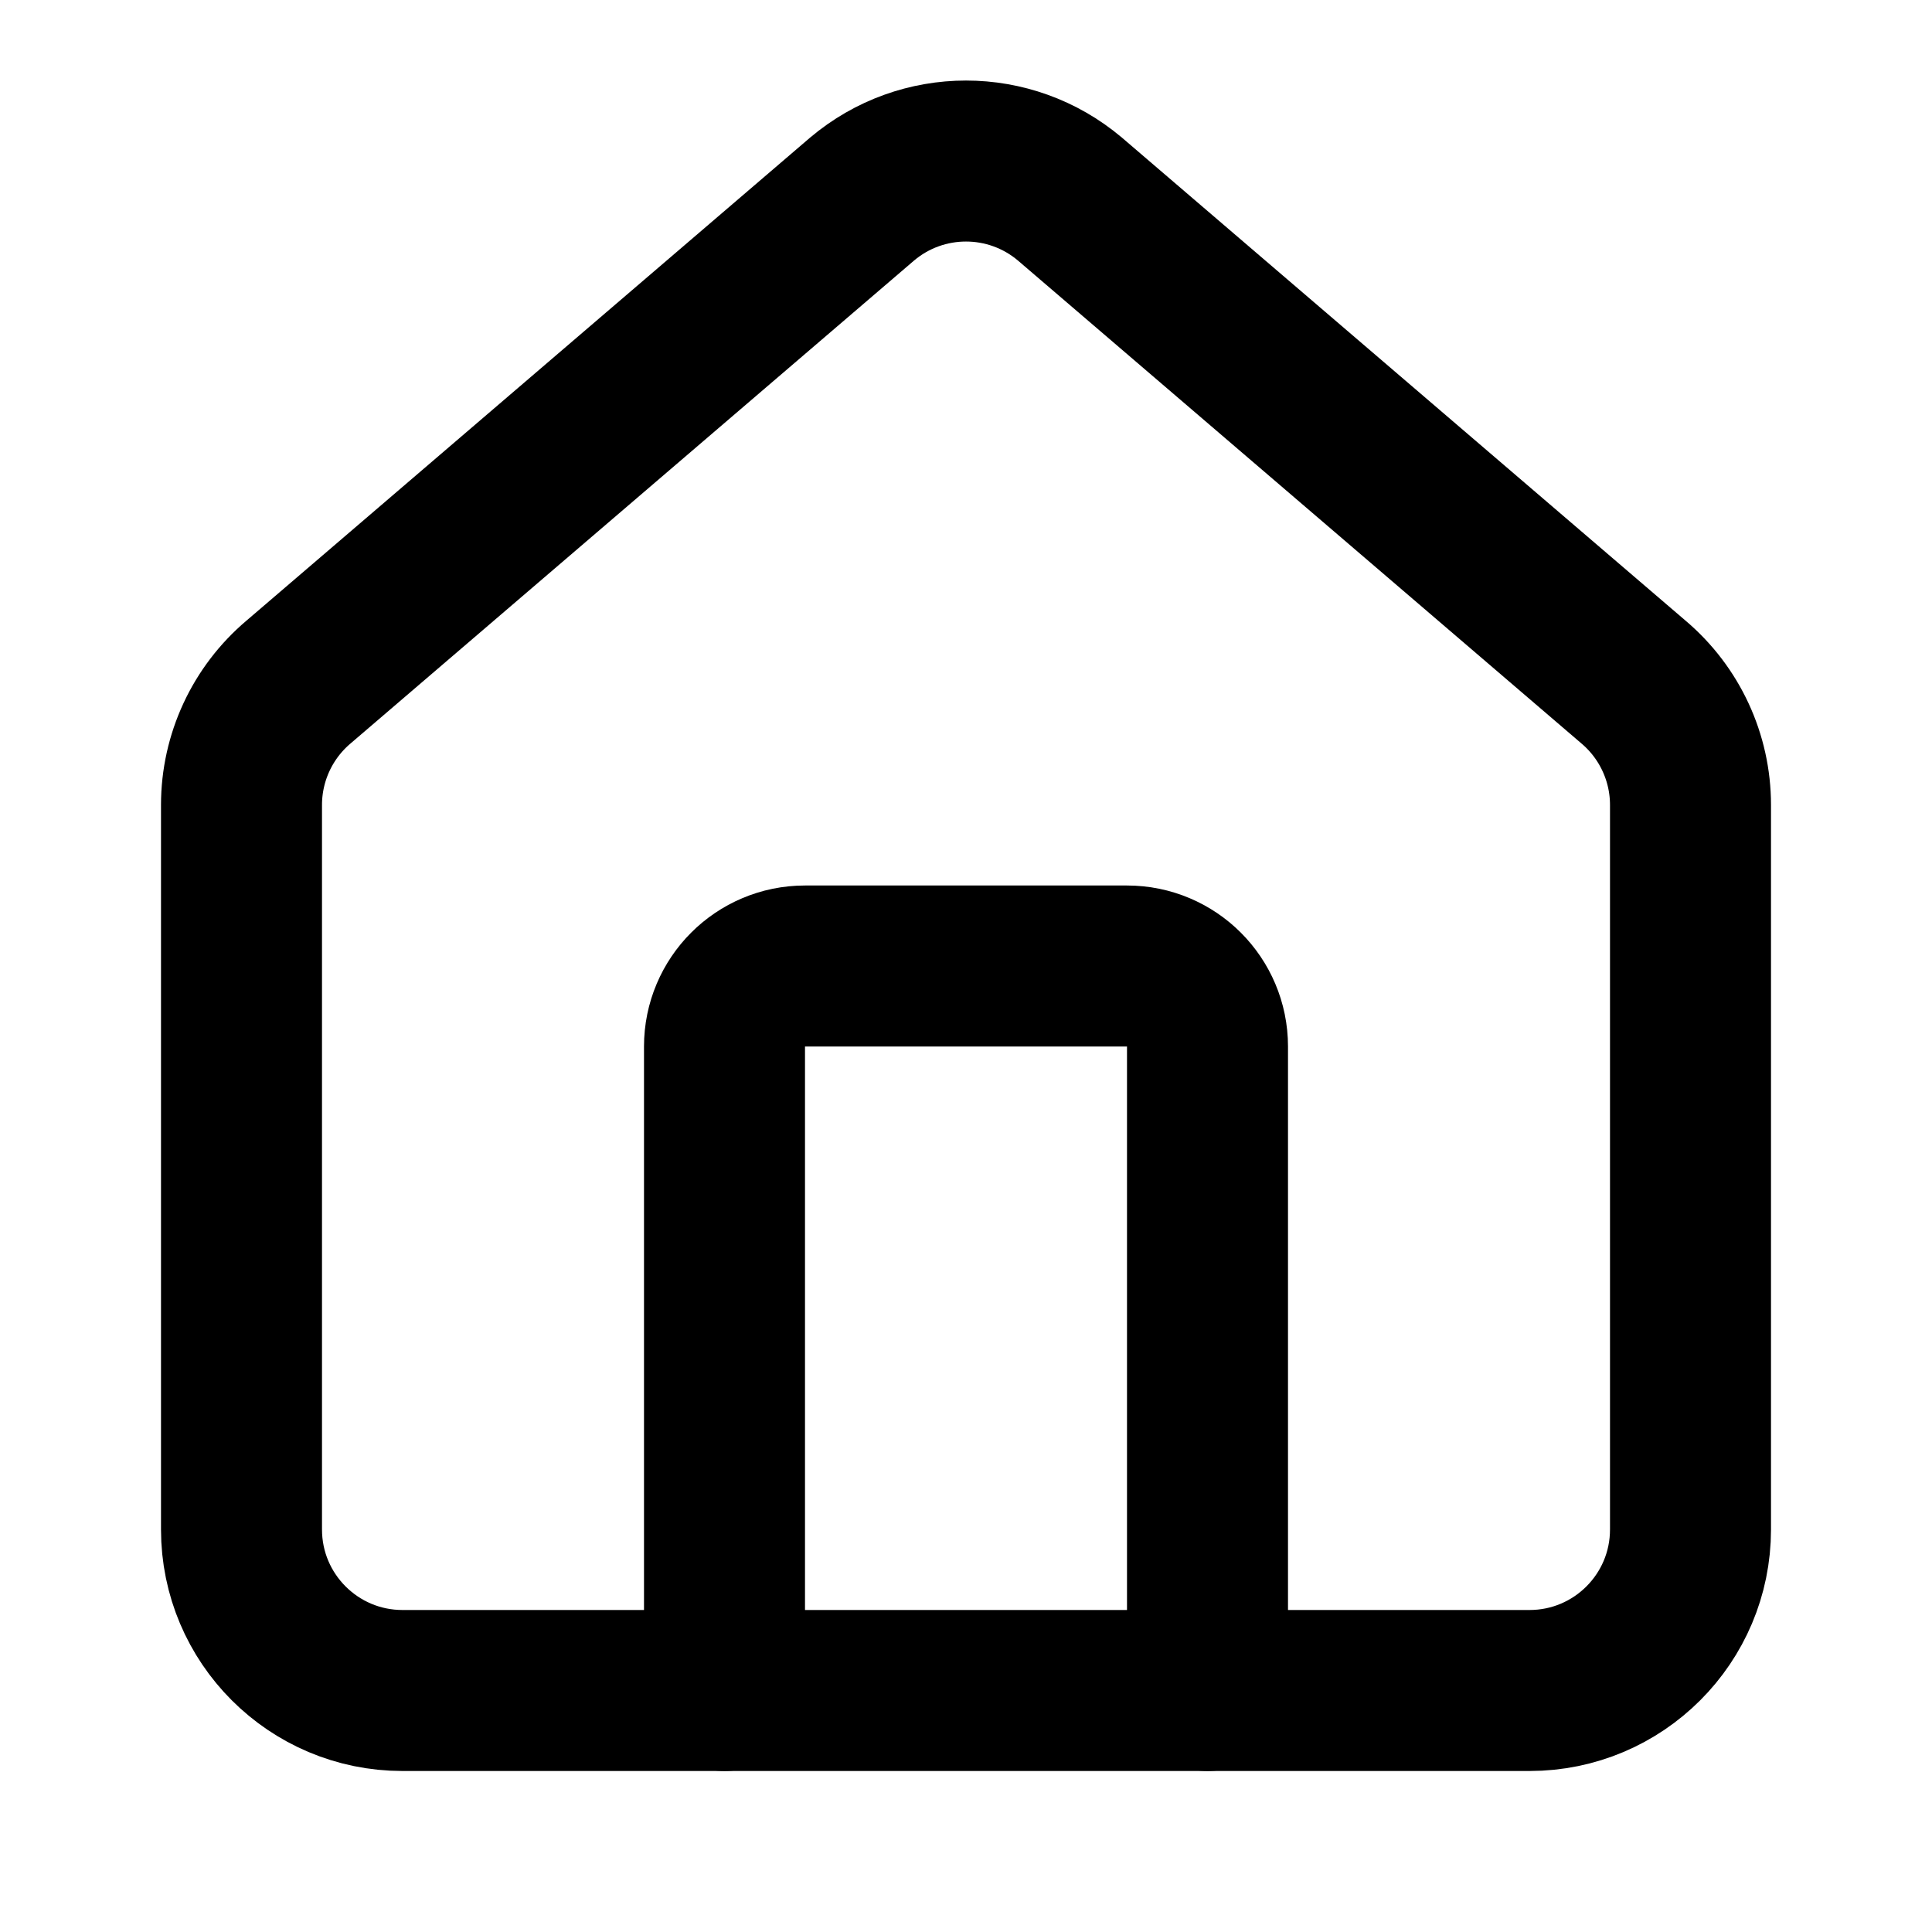
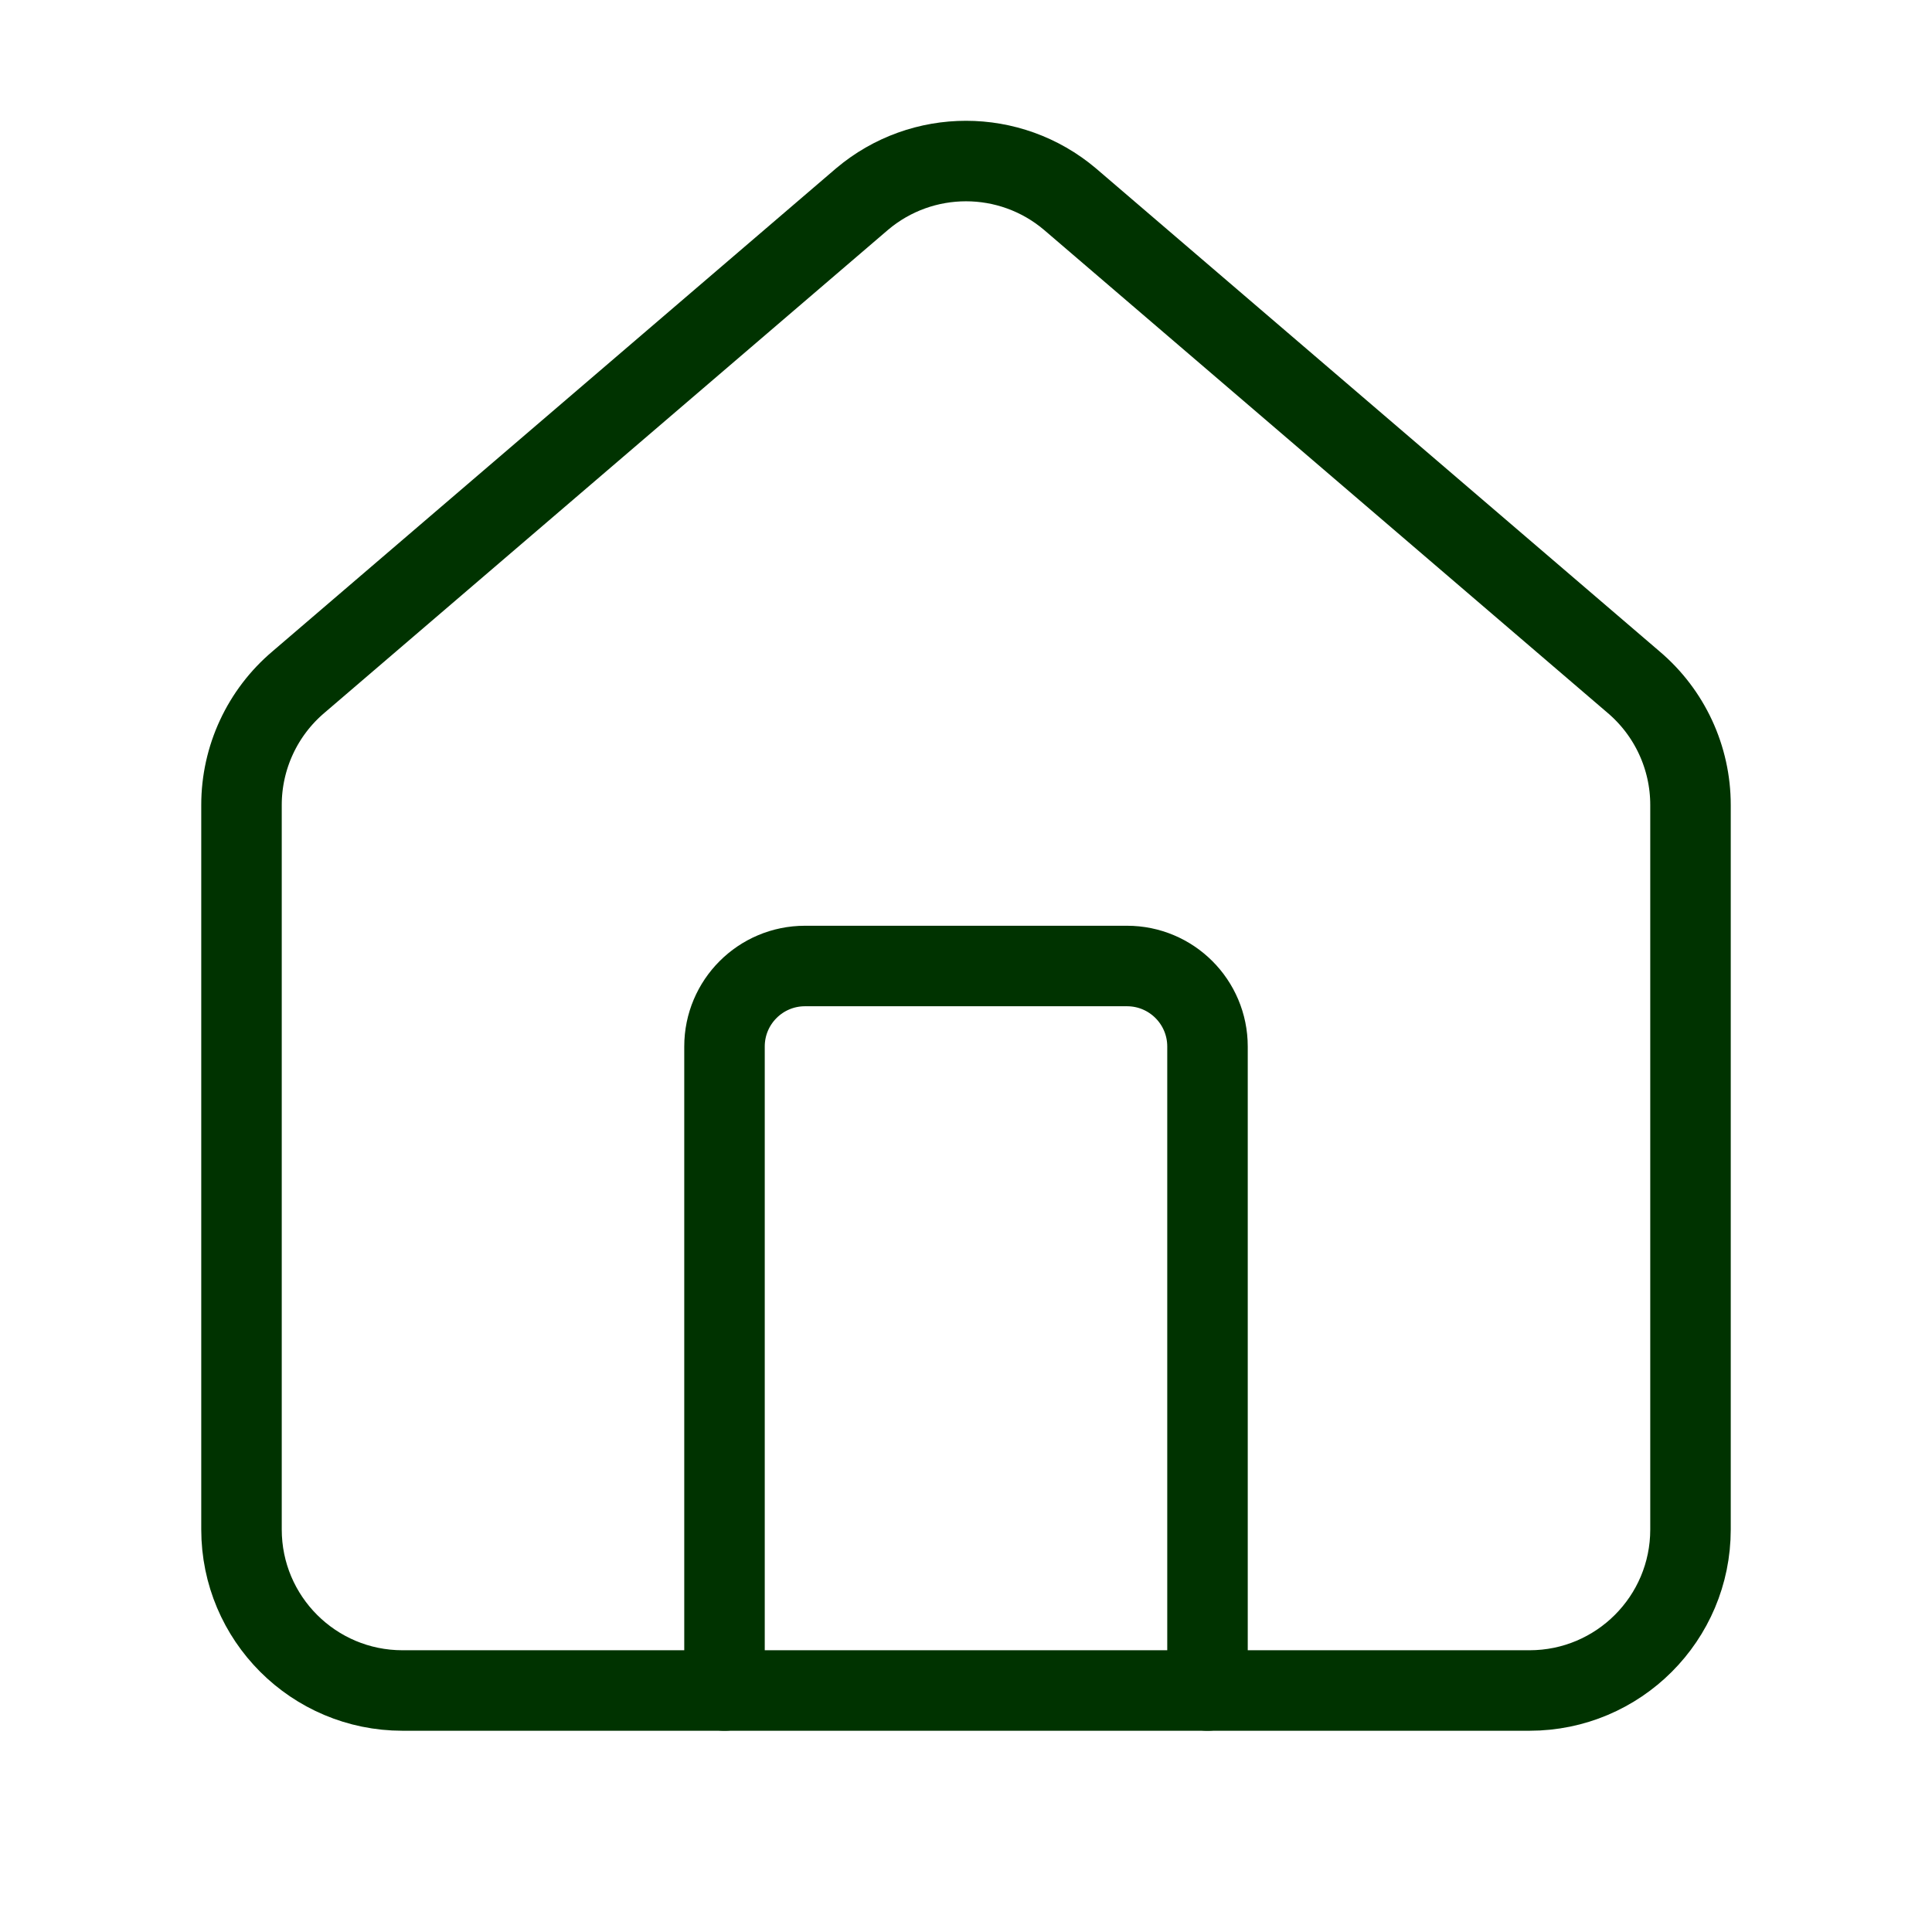
- <svg xmlns="http://www.w3.org/2000/svg" width="64" height="64" viewBox="0 0 24 24" fill="none" stroke="currentColor" stroke-width="2" stroke-linecap="round" stroke-linejoin="round" class="lucide lucide-house w-7 h-7 text-[#0F5132]">
+ <svg xmlns="http://www.w3.org/2000/svg" width="64" height="64" viewBox="0 0 24 24" fill="none" stroke="#003300" stroke-width="1" stroke-linecap="round" stroke-linejoin="round" class="lucide lucide-house w-7 h-7 text-[#0F5132]">
  <path d="M15 21v-8a1 1 0 0 0-1-1h-4a1 1 0 0 0-1 1v8" />
  <path d="M3 10a2 2 0 0 1 .709-1.528l7-5.999a2 2 0 0 1 2.582 0l7 5.999A2 2 0 0 1 21 10v9a2 2 0 0 1-2 2H5a2 2 0 0 1-2-2z" />
</svg>
